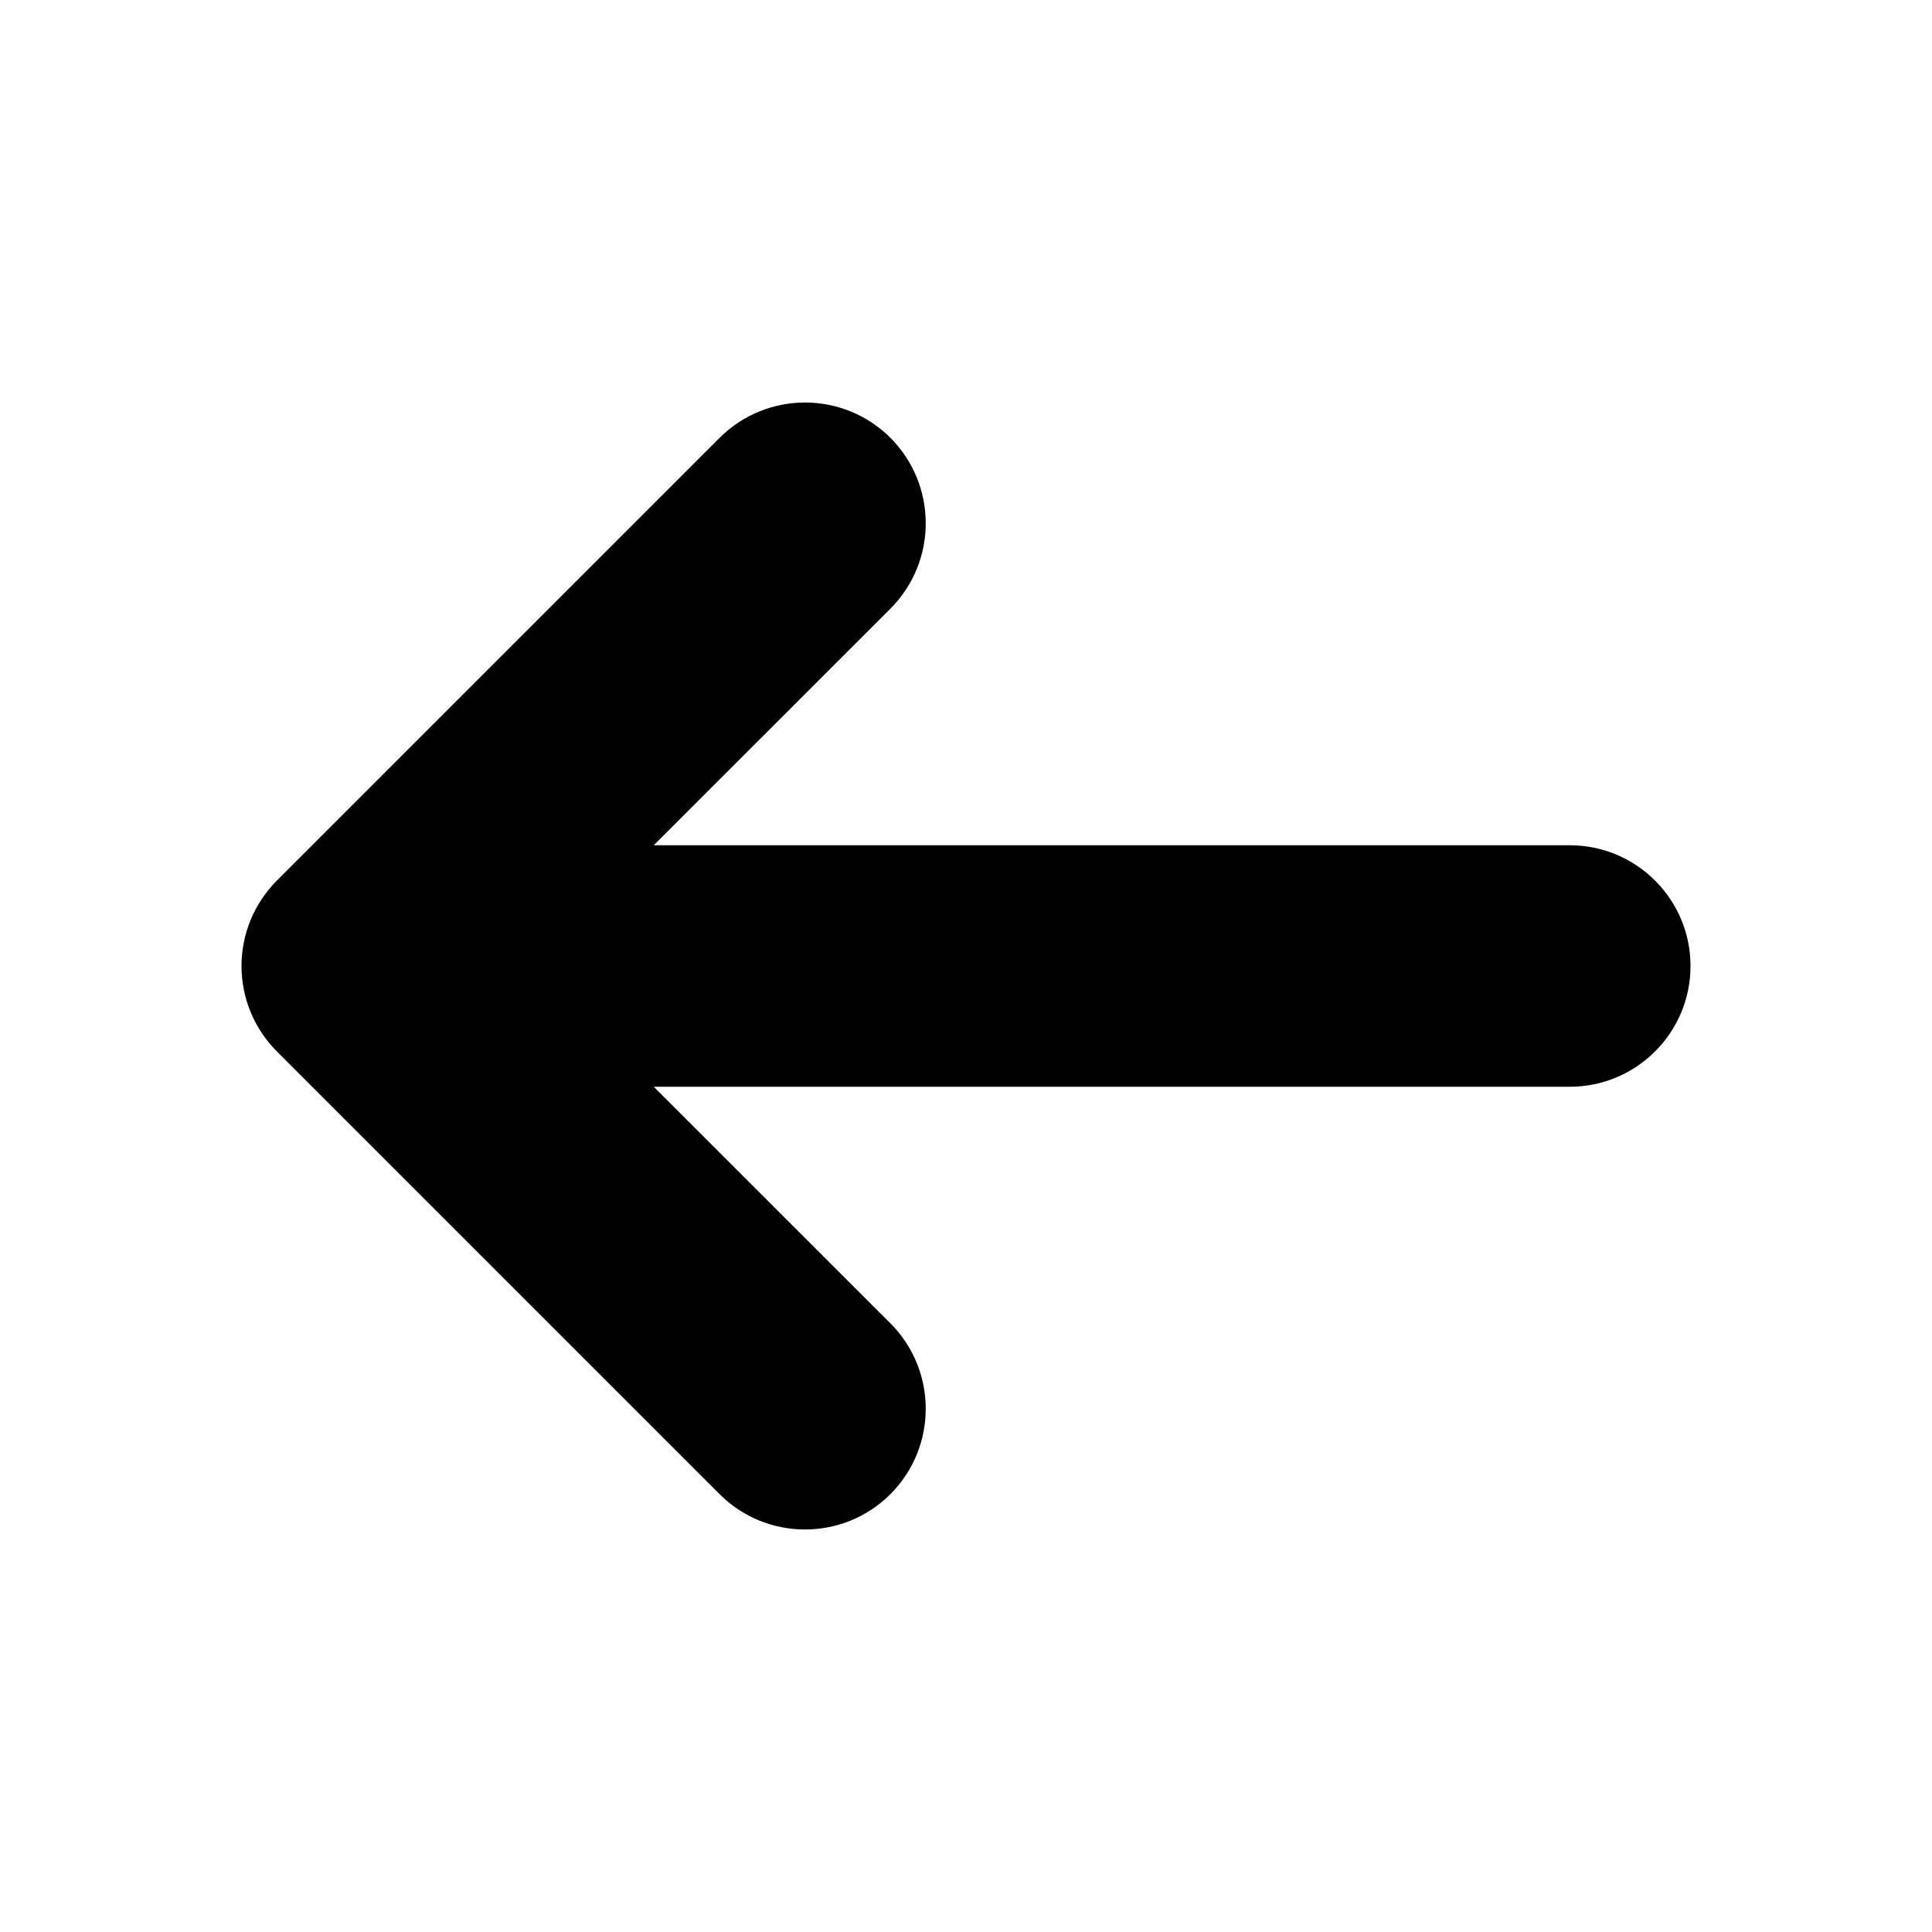
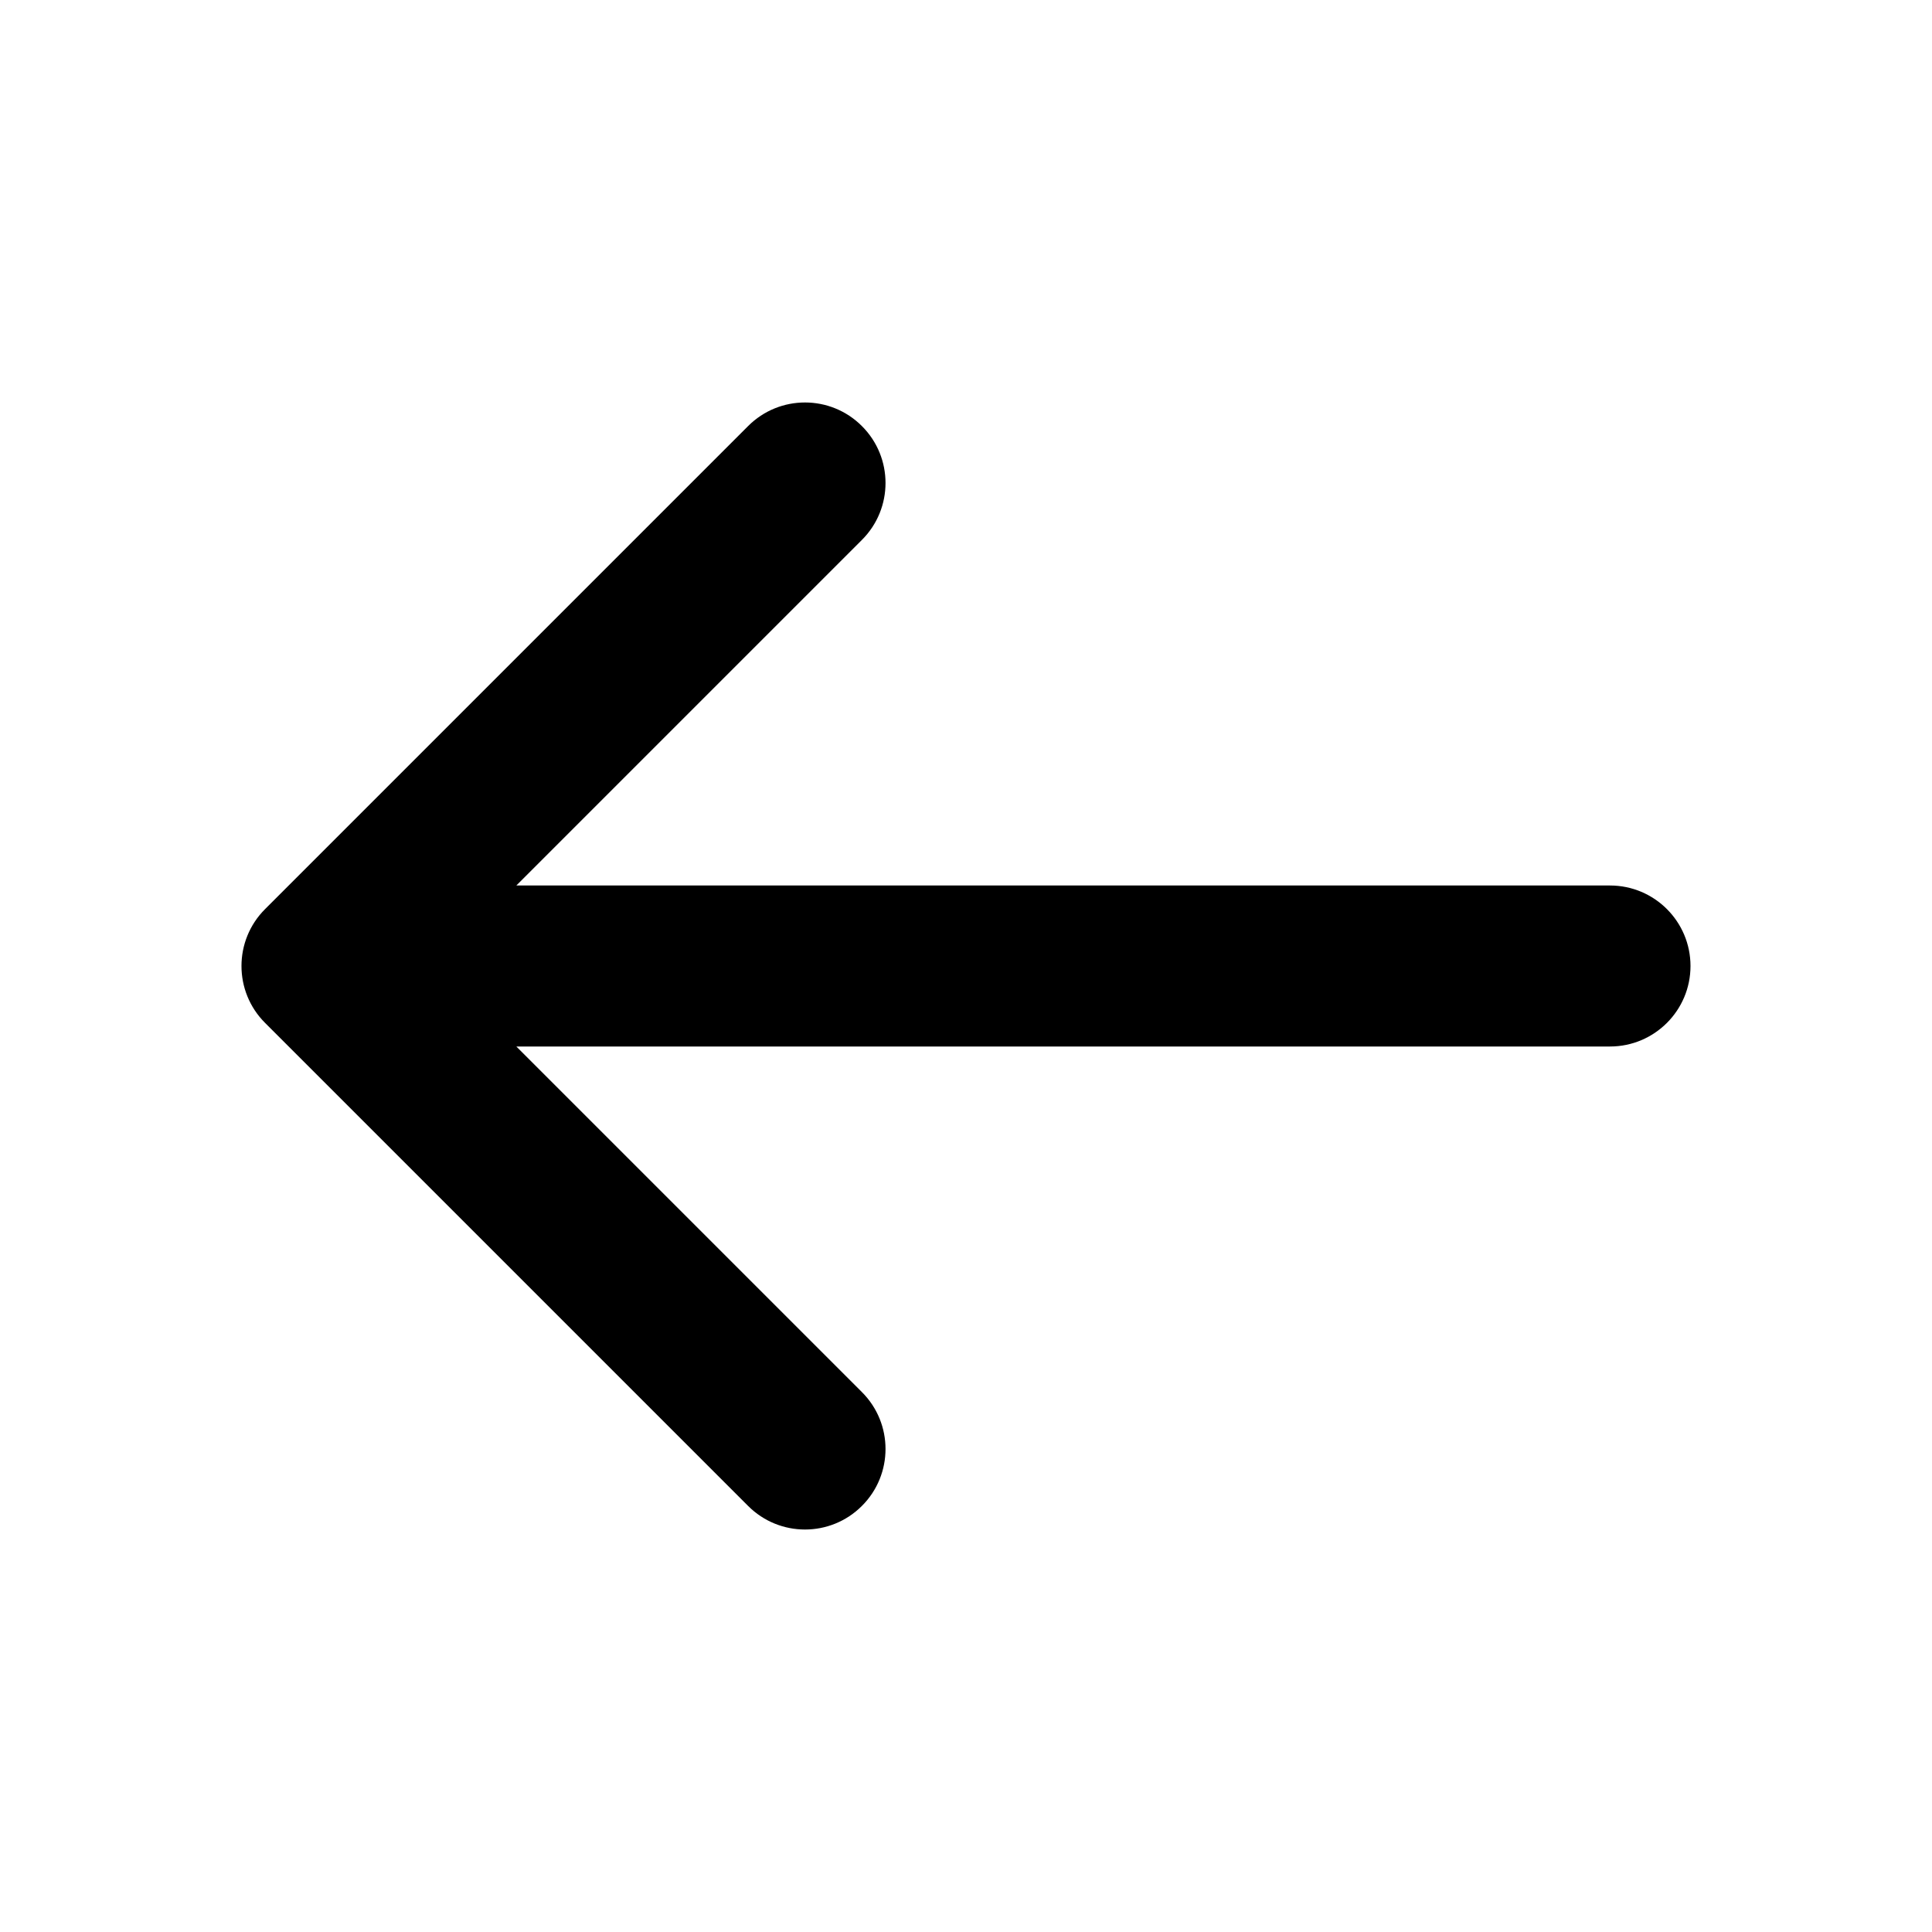
<svg xmlns="http://www.w3.org/2000/svg" viewBox="0 0 24 24" fill="none">
-   <path d="M11.061 18.561C10.475 19.146 9.525 19.146 8.939 18.561L3.439 13.061C3.158 12.779 3 12.398 3 12C3 11.602 3.158 11.221 3.439 10.939L8.939 5.439C9.525 4.854 10.475 4.854 11.061 5.439C11.646 6.025 11.646 6.975 11.061 7.561L8.121 10.5H19.5C20.328 10.5 21 11.172 21 12C21 12.828 20.328 13.5 19.5 13.5H8.121L11.061 16.439C11.646 17.025 11.646 17.975 11.061 18.561Z" fill="currentColor" fill-rule="evenodd" clip-rule="evenodd" />
+   <path d="M9.293 5.293C9.683 4.902 10.317 4.902 10.707 5.293C11.098 5.683 11.098 6.317 10.707 6.707L6.414 11H20C20.552 11 21 11.448 21 12C21 12.552 20.552 13 20 13H6.414L10.707 17.293C11.098 17.683 11.098 18.317 10.707 18.707C10.317 19.098 9.683 19.098 9.293 18.707L3.293 12.707C2.902 12.317 2.902 11.683 3.293 11.293L9.293 5.293Z" fill="currentColor" />
</svg>
